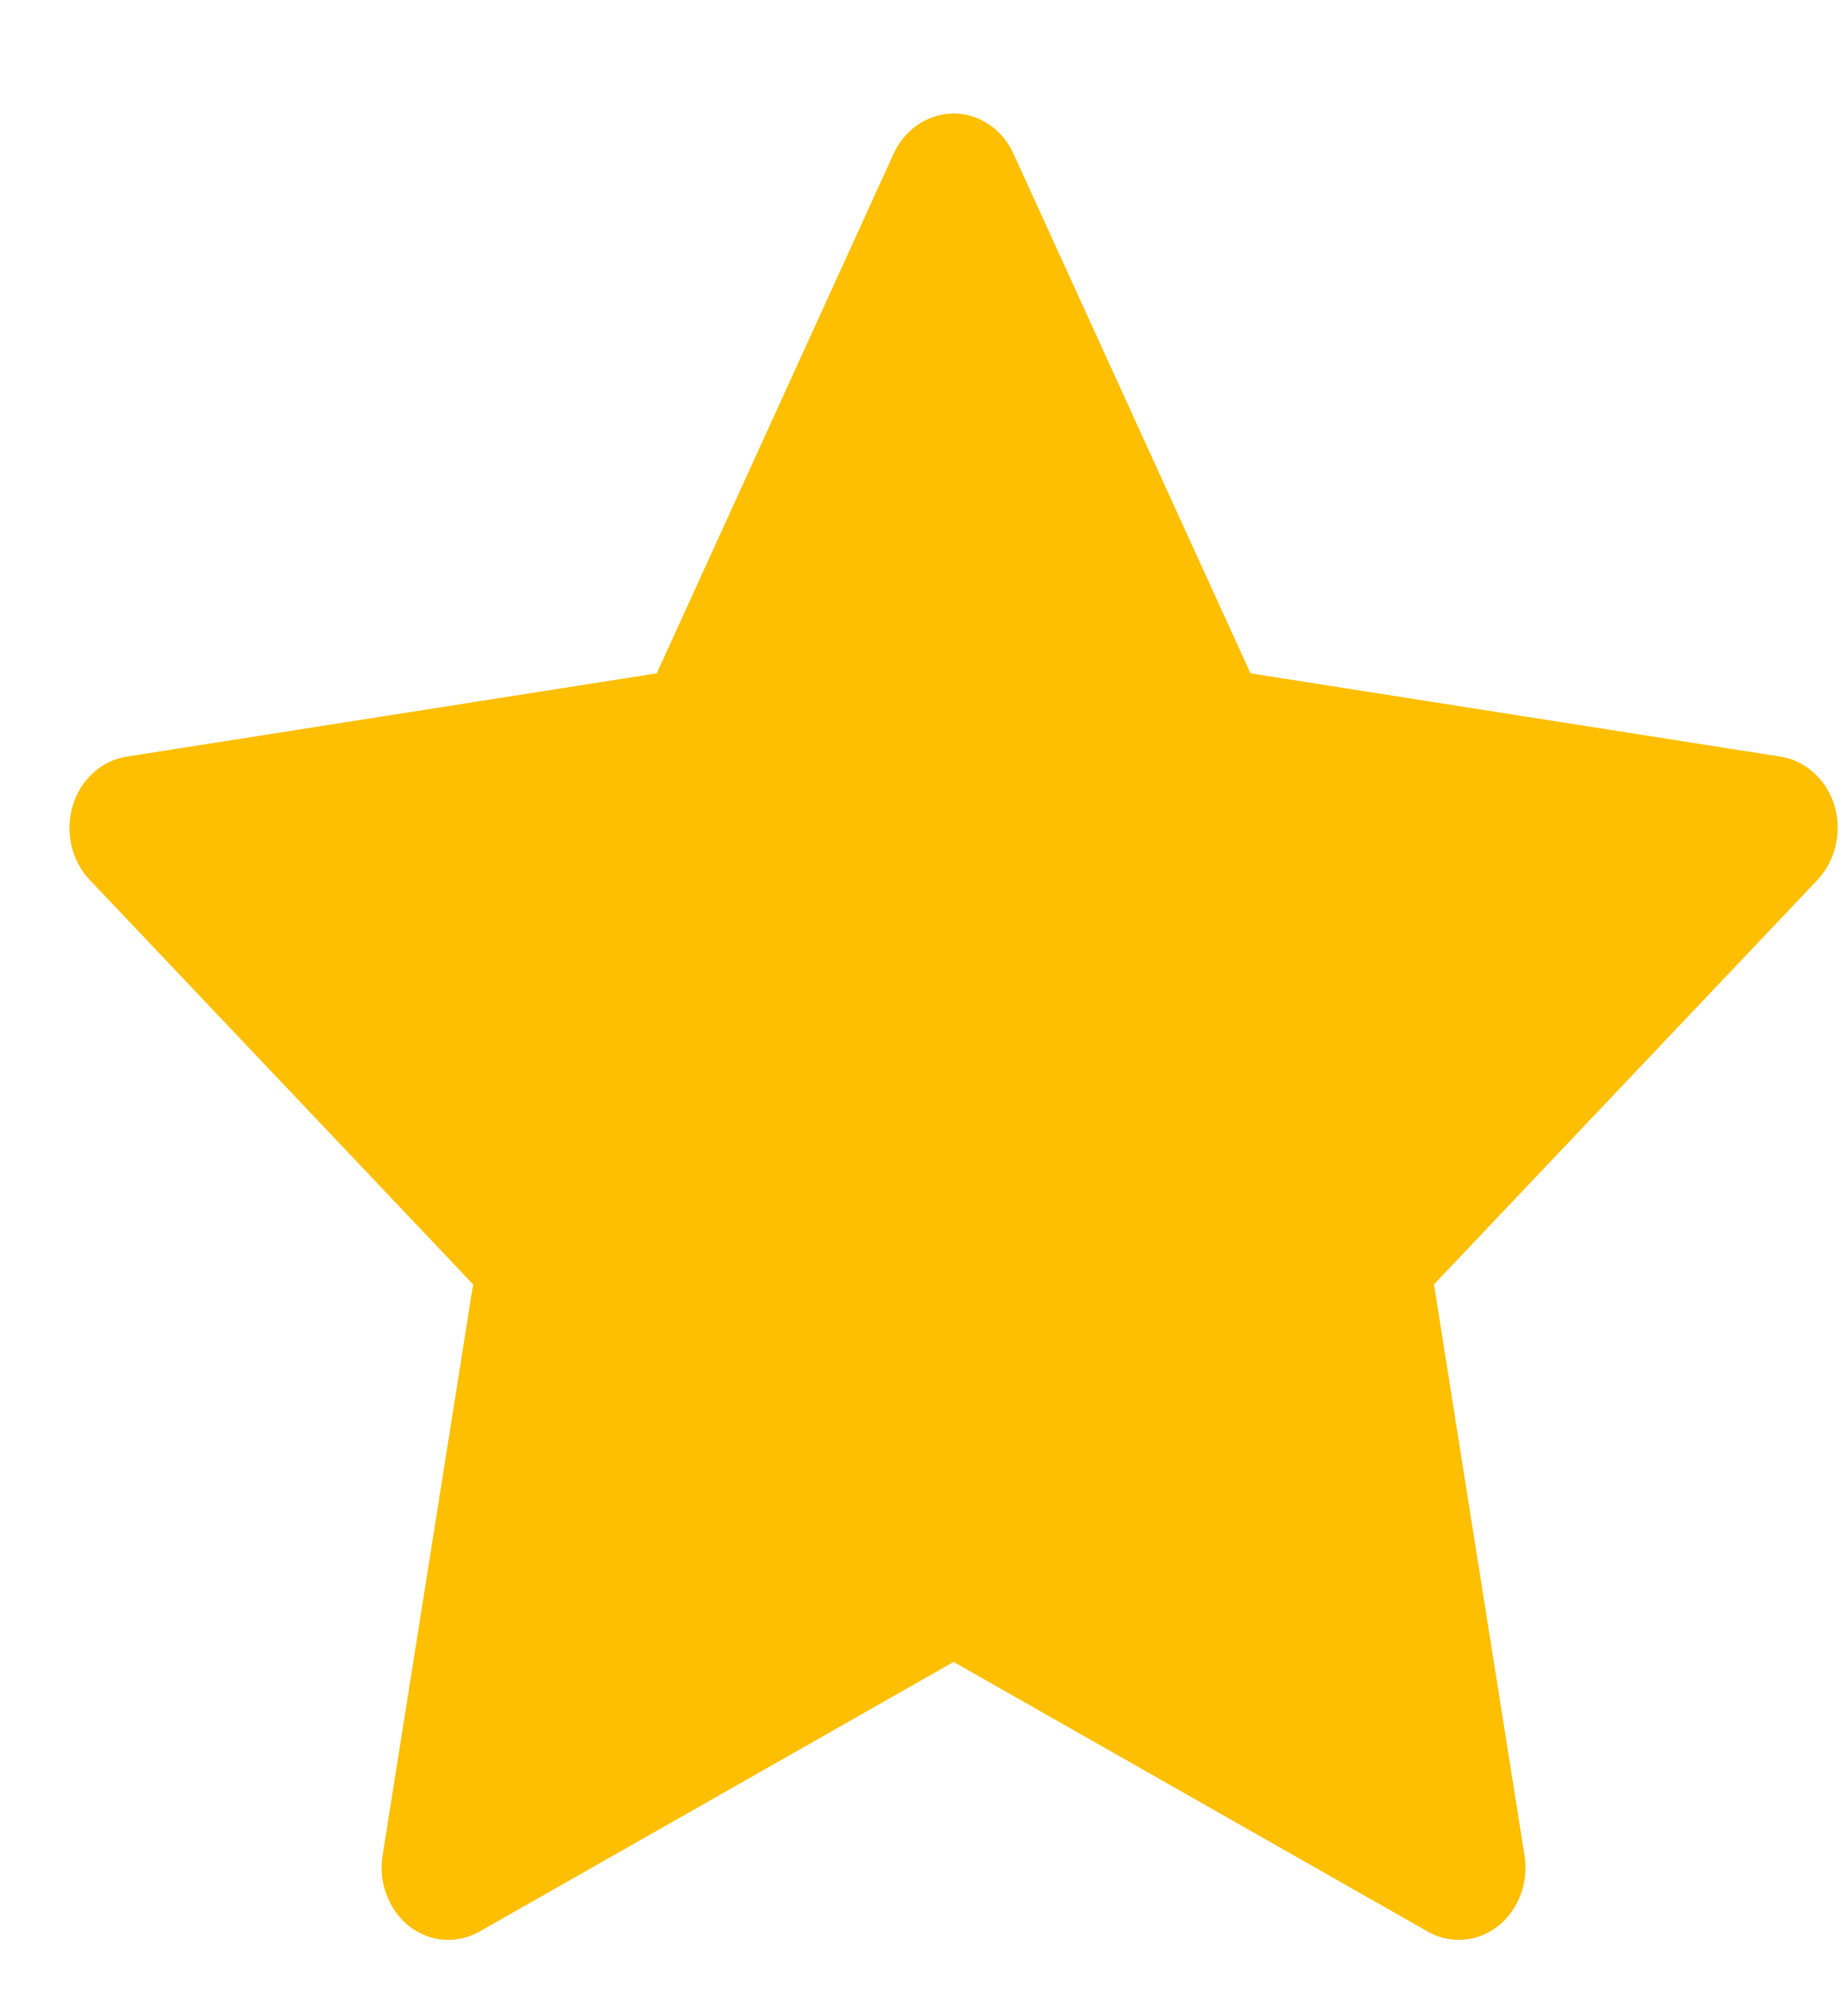
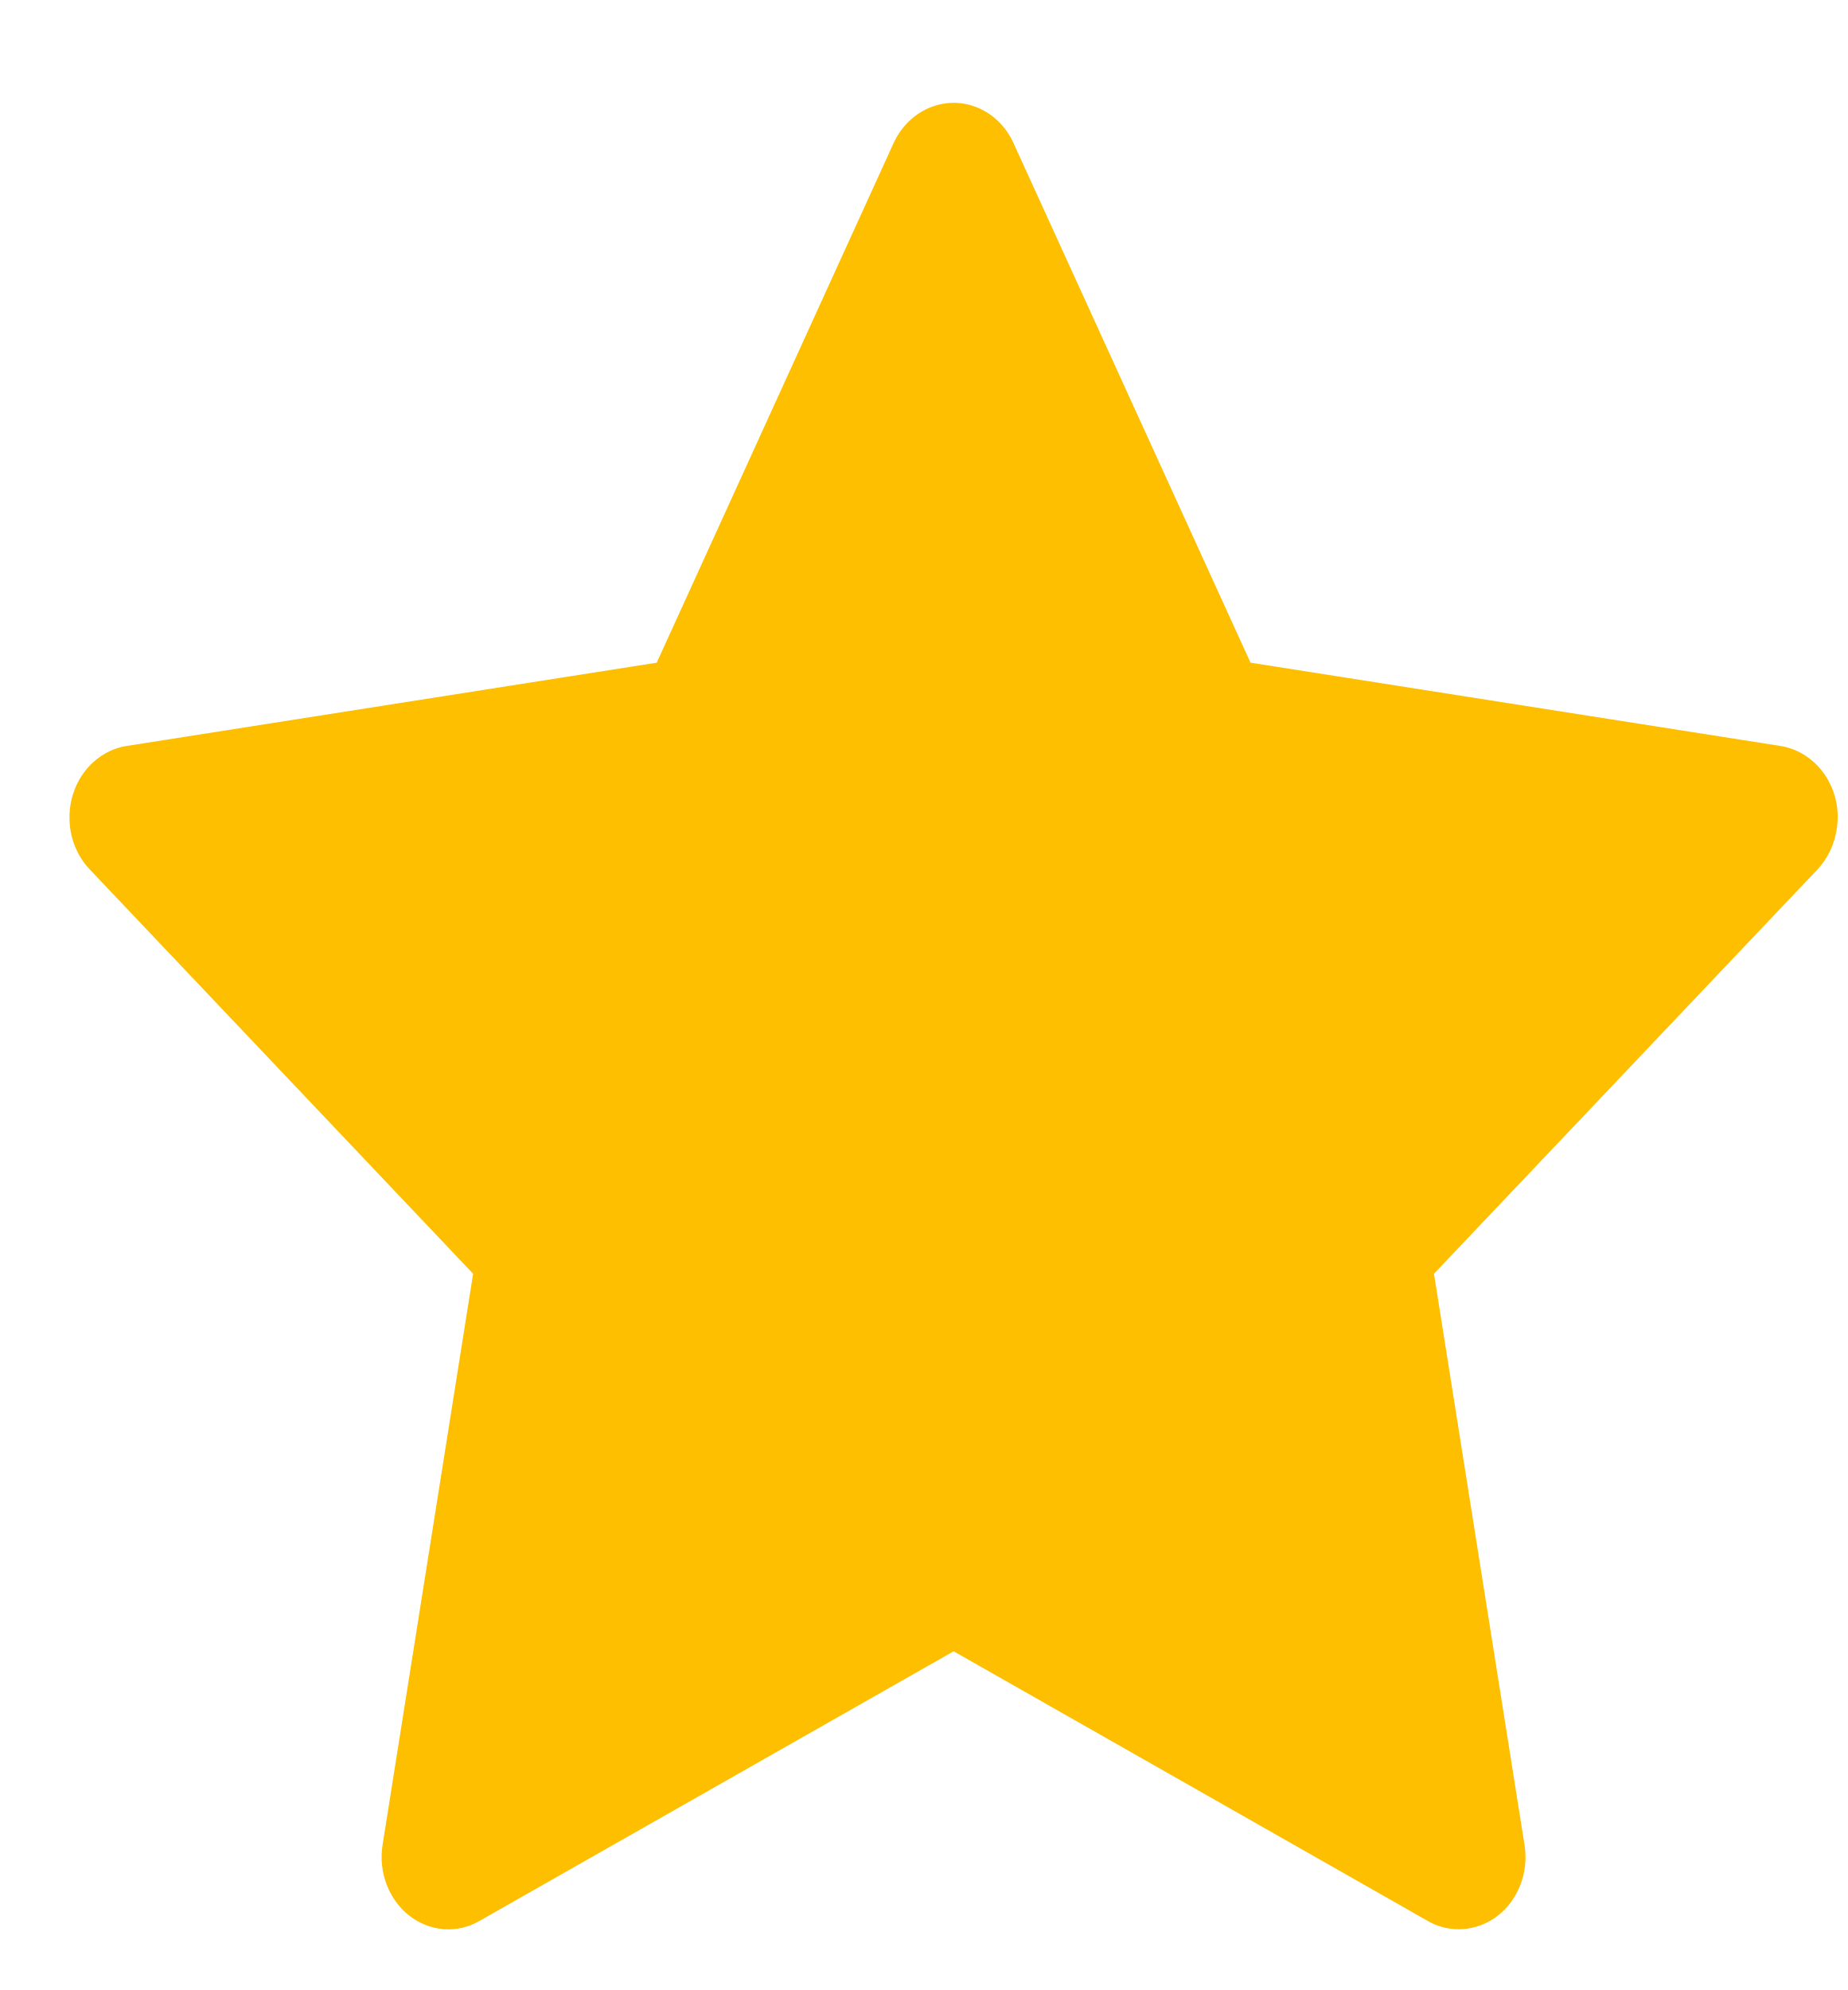
<svg xmlns="http://www.w3.org/2000/svg" width="13" height="14" viewBox="0 0 13 14" fill="none">
-   <path d="M12.528 5.323L8.799 4.737L7.131 1.081C7.086 0.981 7.011 0.9 6.918 0.851C6.686 0.727 6.404 0.83 6.288 1.081L4.621 4.737L0.891 5.323C0.788 5.339 0.694 5.391 0.622 5.471C0.535 5.567 0.487 5.697 0.489 5.832C0.49 5.967 0.542 6.096 0.631 6.19L3.329 9.036L2.692 13.054C2.677 13.147 2.687 13.243 2.72 13.331C2.753 13.419 2.808 13.495 2.879 13.551C2.95 13.607 3.034 13.64 3.121 13.646C3.208 13.653 3.296 13.633 3.374 13.589L6.71 11.692L10.046 13.589C10.137 13.641 10.243 13.659 10.344 13.64C10.6 13.592 10.771 13.33 10.727 13.054L10.09 9.036L12.789 6.19C12.862 6.112 12.91 6.011 12.925 5.9C12.965 5.622 12.786 5.364 12.528 5.323V5.323Z" fill="#FDBF00" />
+   <path d="M12.528 5.248L8.799 4.662L7.131 1.006C7.086 0.906 7.011 0.825 6.918 0.776C6.686 0.652 6.404 0.755 6.288 1.006L4.621 4.662L0.891 5.248C0.788 5.264 0.694 5.317 0.622 5.396C0.535 5.493 0.487 5.623 0.489 5.758C0.49 5.893 0.542 6.022 0.631 6.116L3.329 8.961L2.692 12.979C2.677 13.072 2.687 13.169 2.72 13.257C2.753 13.344 2.808 13.421 2.879 13.476C2.95 13.532 3.034 13.565 3.121 13.572C3.208 13.579 3.296 13.559 3.374 13.514L6.71 11.617L10.046 13.514C10.137 13.567 10.243 13.584 10.344 13.565C10.6 13.518 10.771 13.255 10.727 12.979L10.09 8.961L12.789 6.116C12.862 6.038 12.91 5.936 12.925 5.825C12.965 5.547 12.786 5.29 12.528 5.248V5.248Z" fill="#FDBF00" />
</svg>
